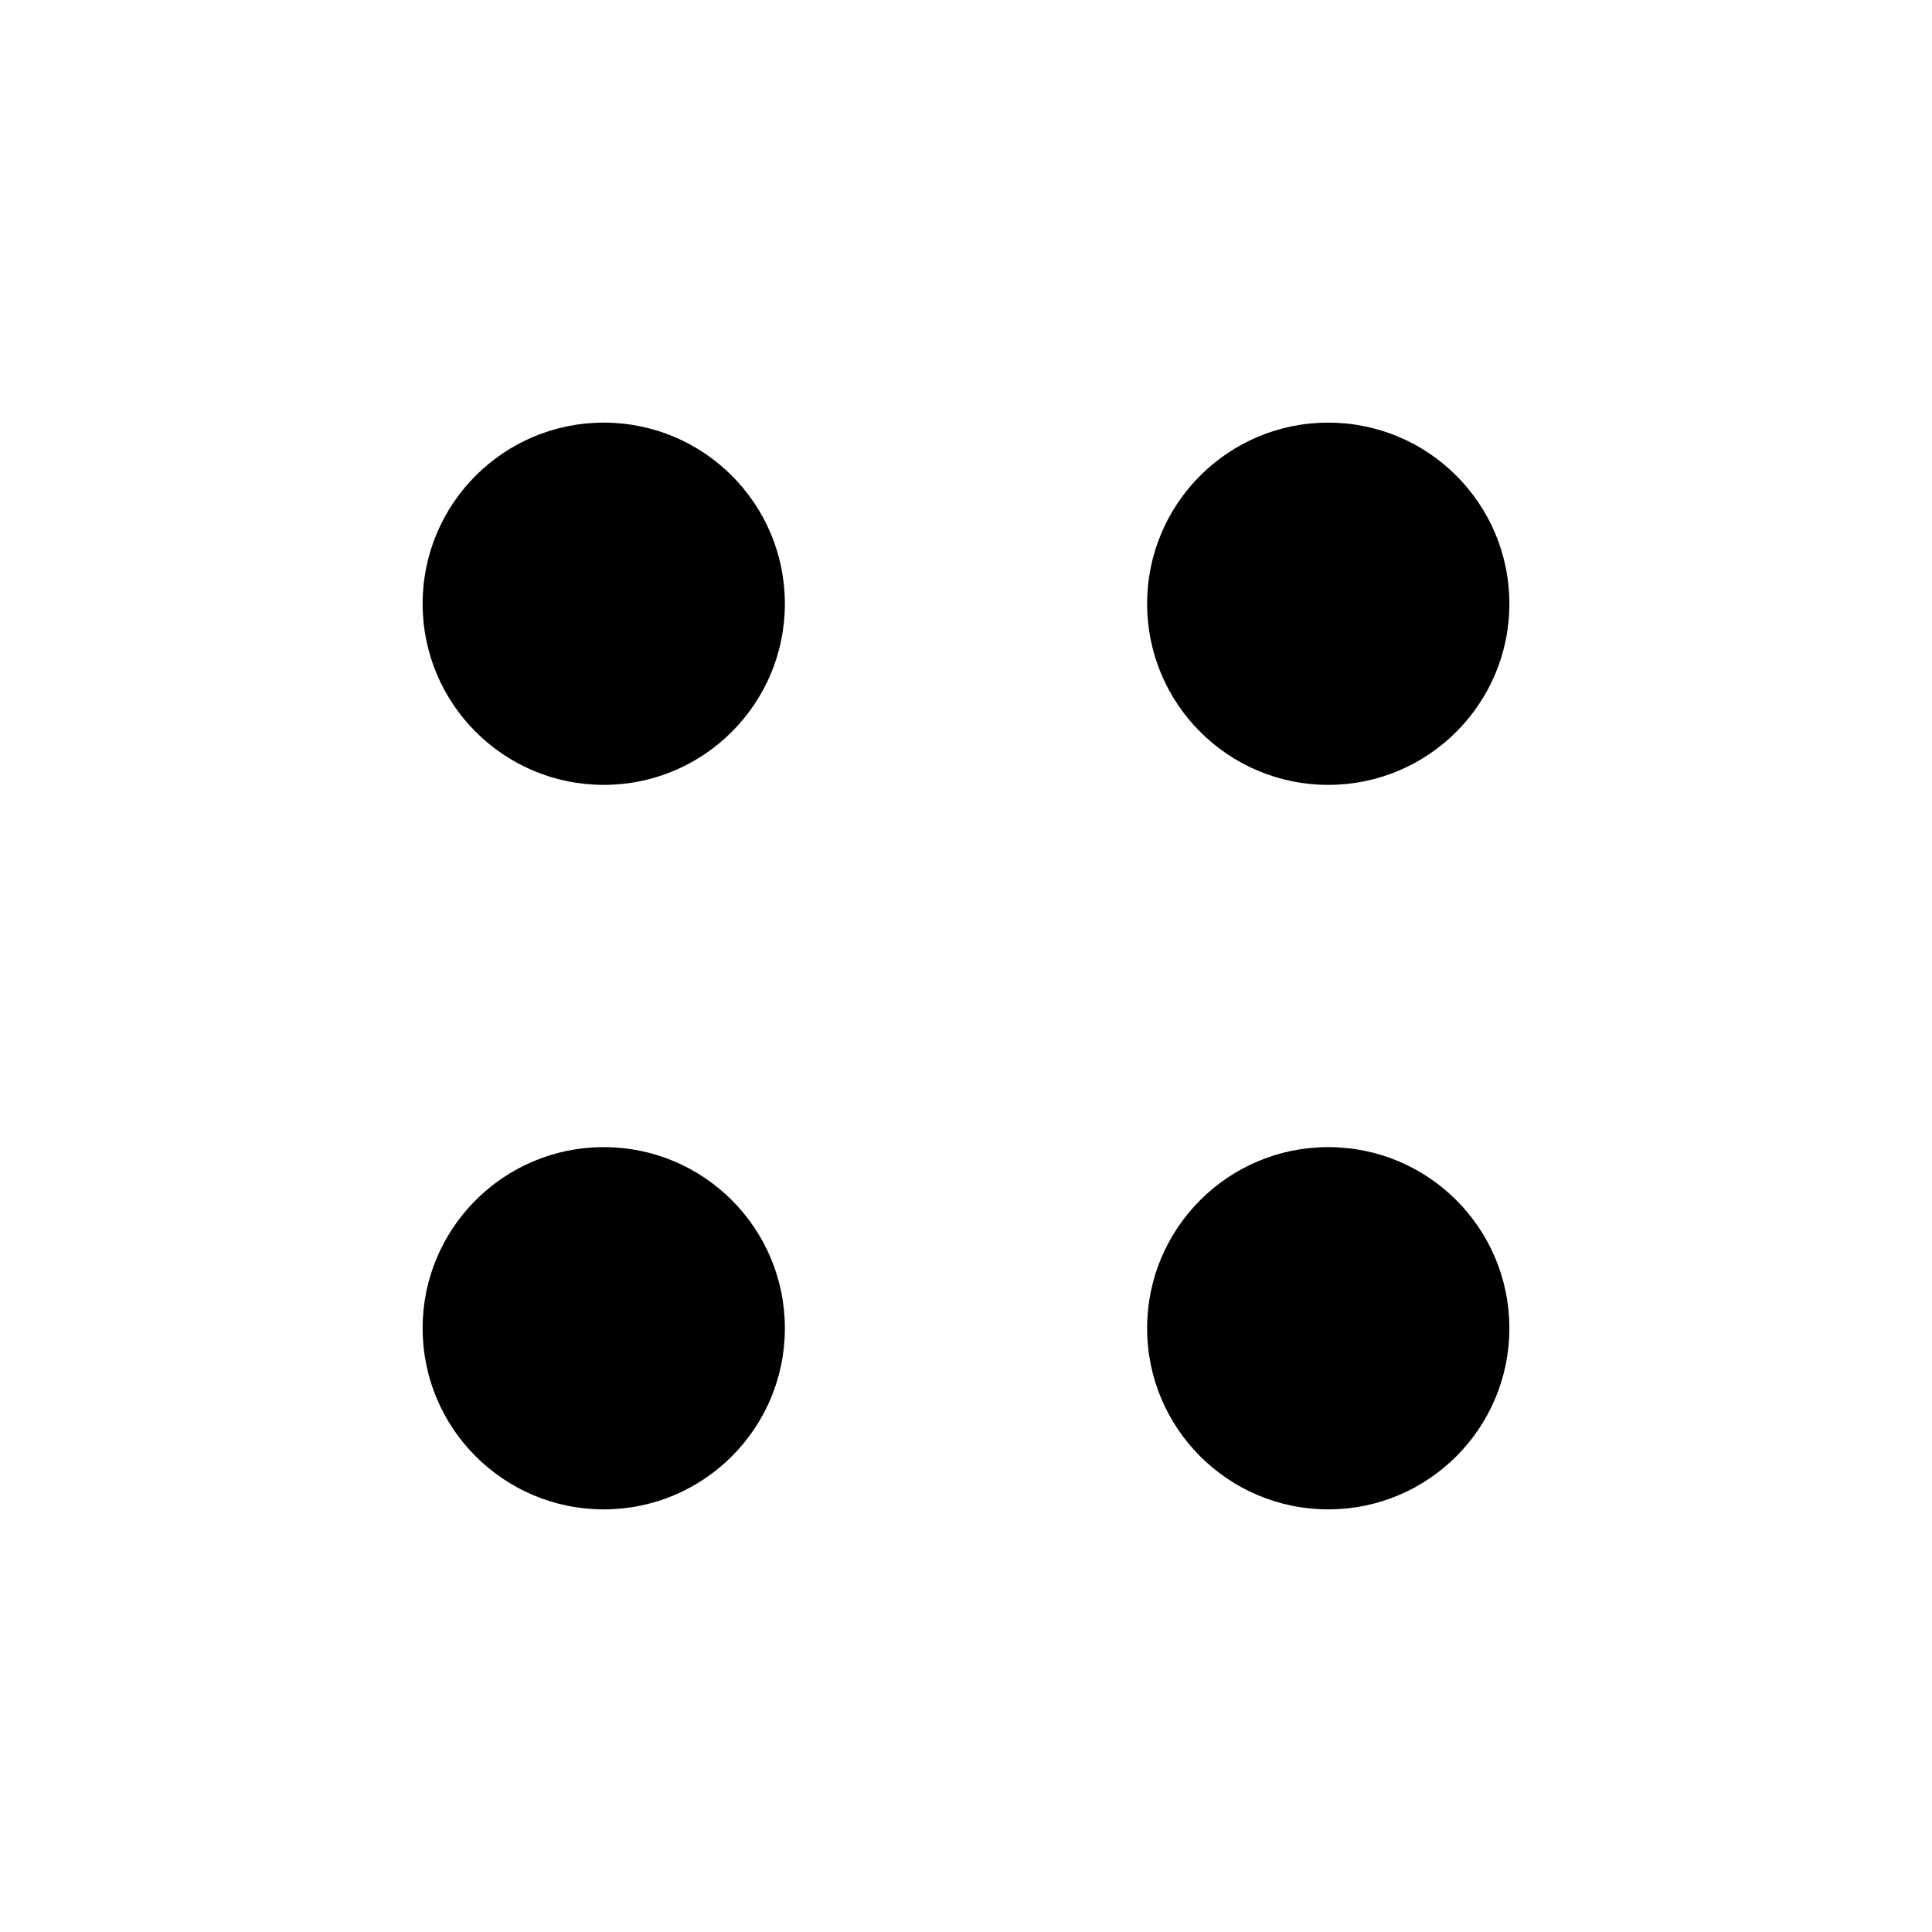
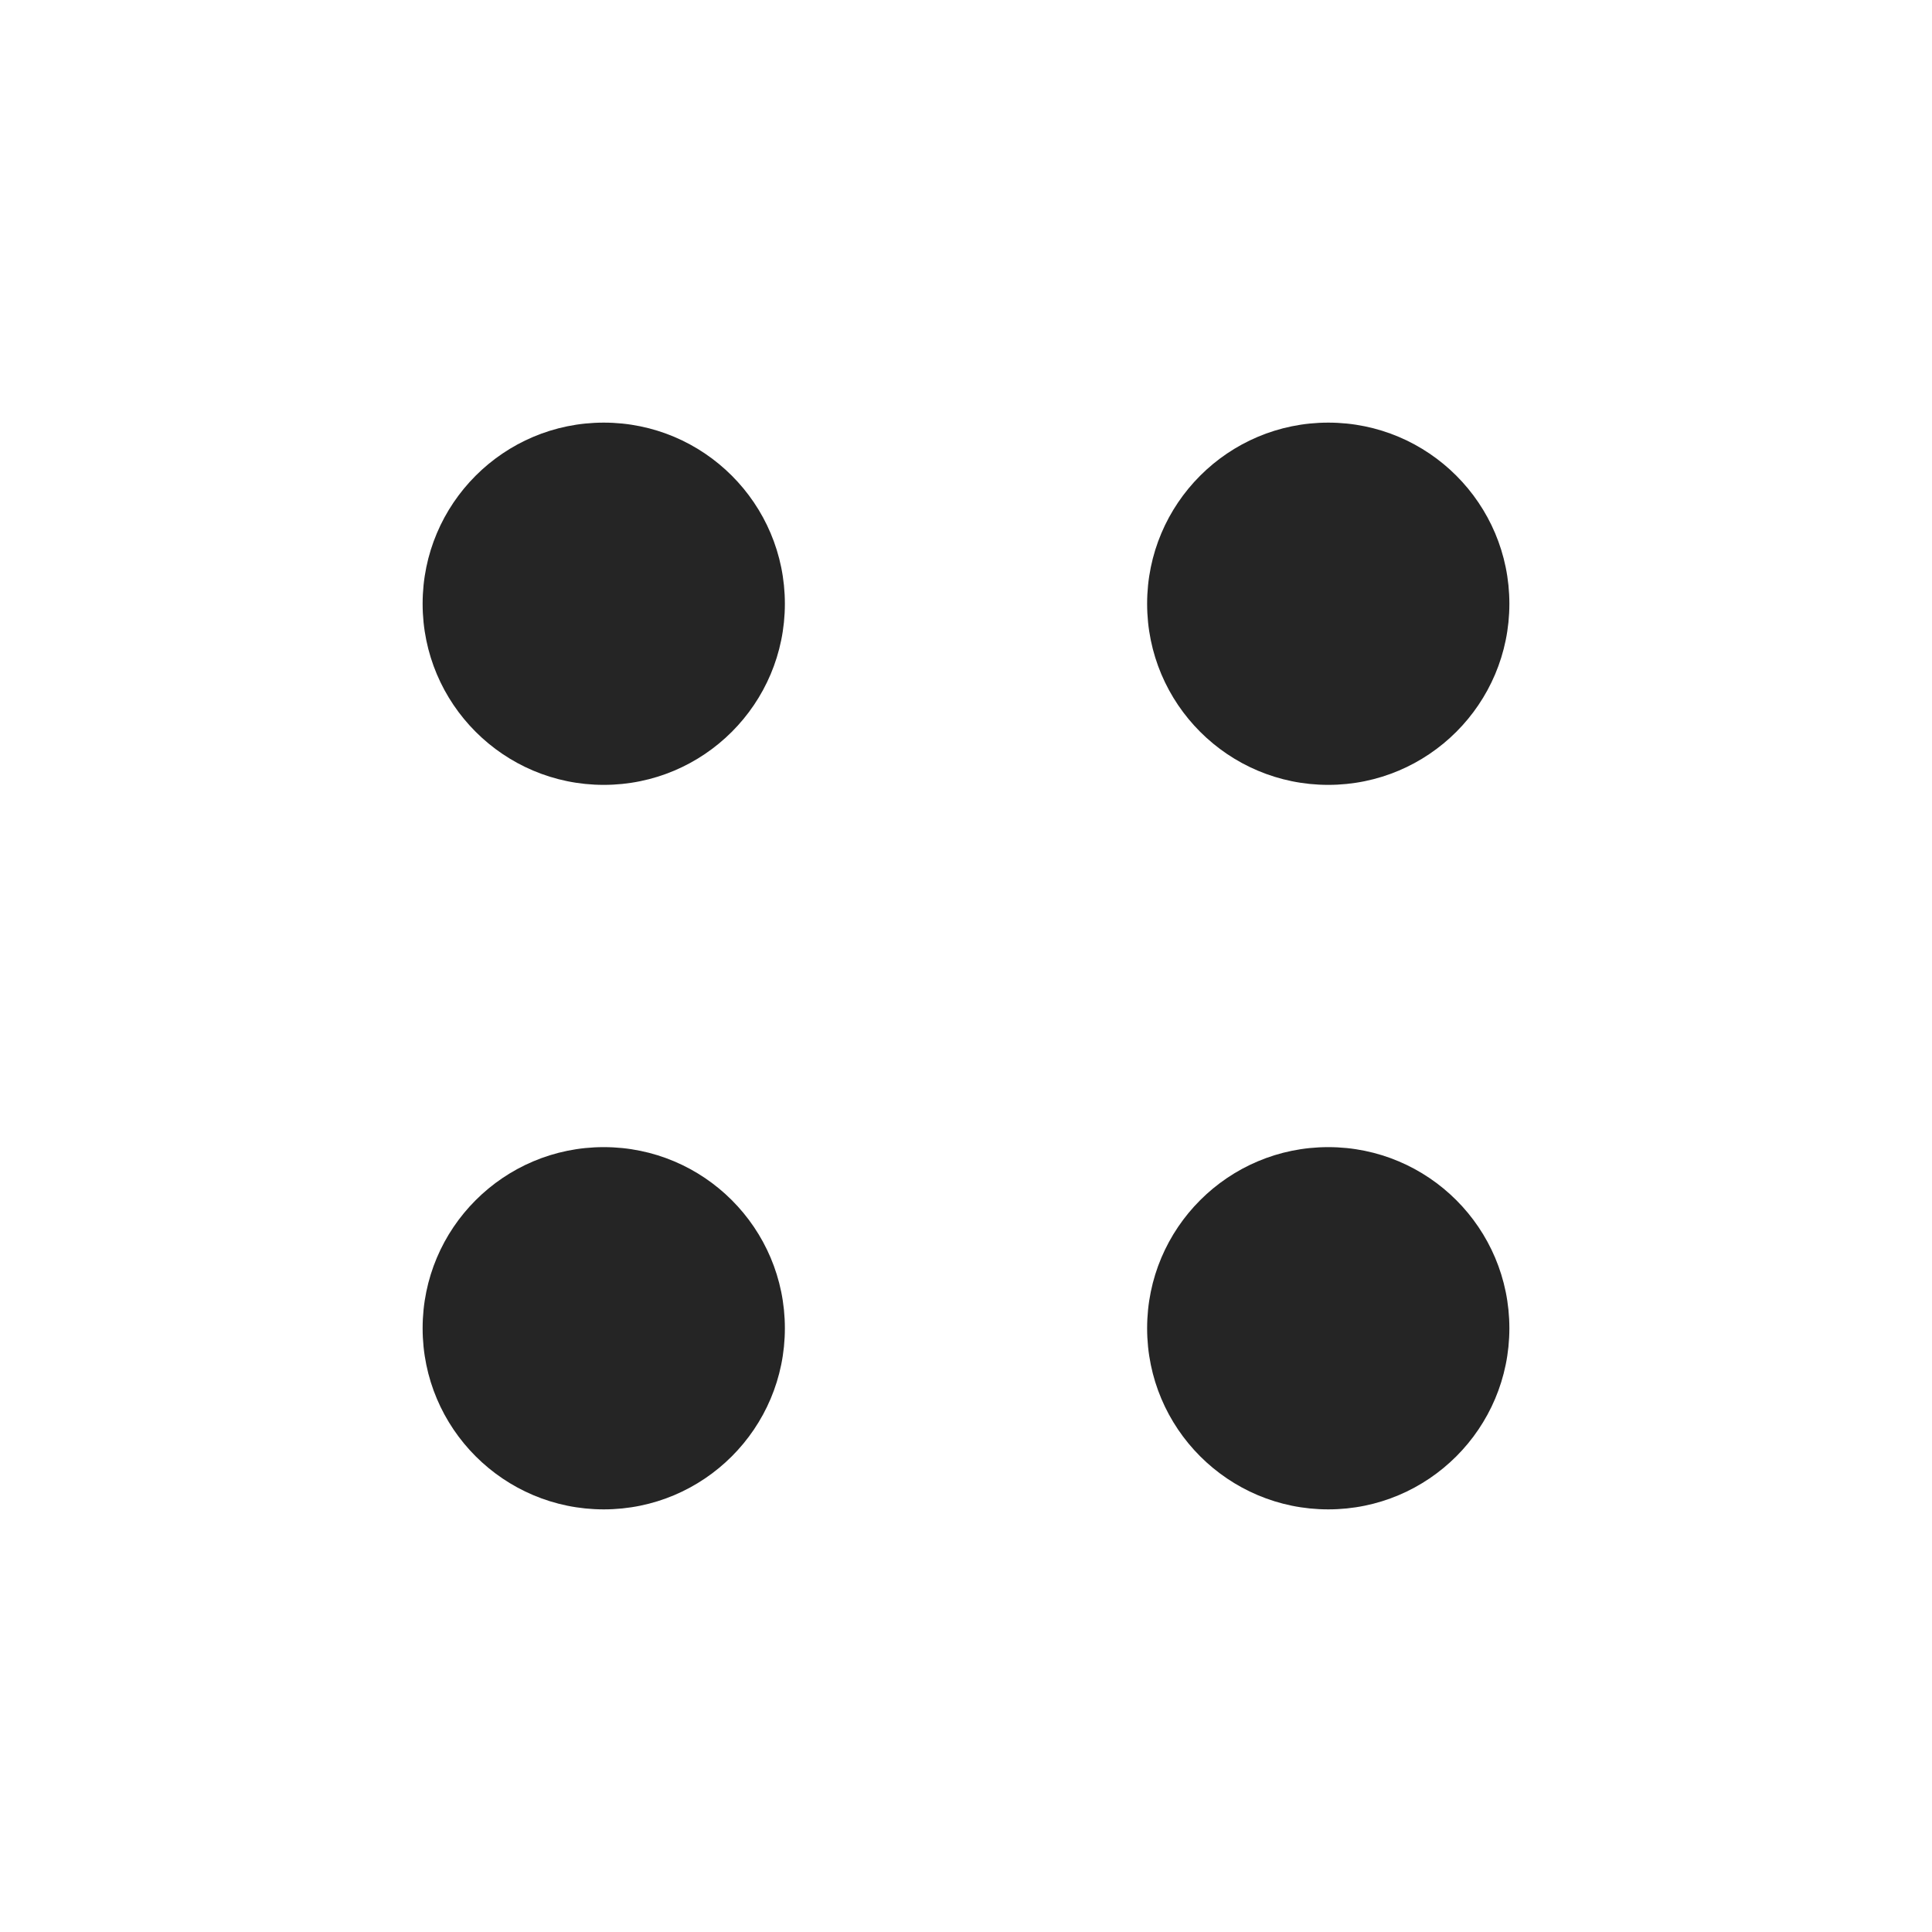
- <svg xmlns="http://www.w3.org/2000/svg" fill="#000000" height="800px" width="800px" id="Layer_1" data-name="Layer 1" viewBox="0 0 16 16">
+ <svg xmlns="http://www.w3.org/2000/svg" fill="#252525" height="800px" width="800px" id="Layer_1" data-name="Layer 1" viewBox="0 0 16 16">
  <path class="cls-1" d="M6.5,11A1.5,1.5,0,1,1,5,9.5,1.5,1.5,0,0,1,6.5,11ZM5,3.5A1.5,1.5,0,1,0,6.5,5,1.5,1.5,0,0,0,5,3.5ZM12.5,11A1.5,1.5,0,1,1,11,9.5,1.5,1.5,0,0,1,12.5,11ZM11,3.5A1.5,1.5,0,1,0,12.5,5,1.5,1.5,0,0,0,11,3.5Z" />
</svg>
